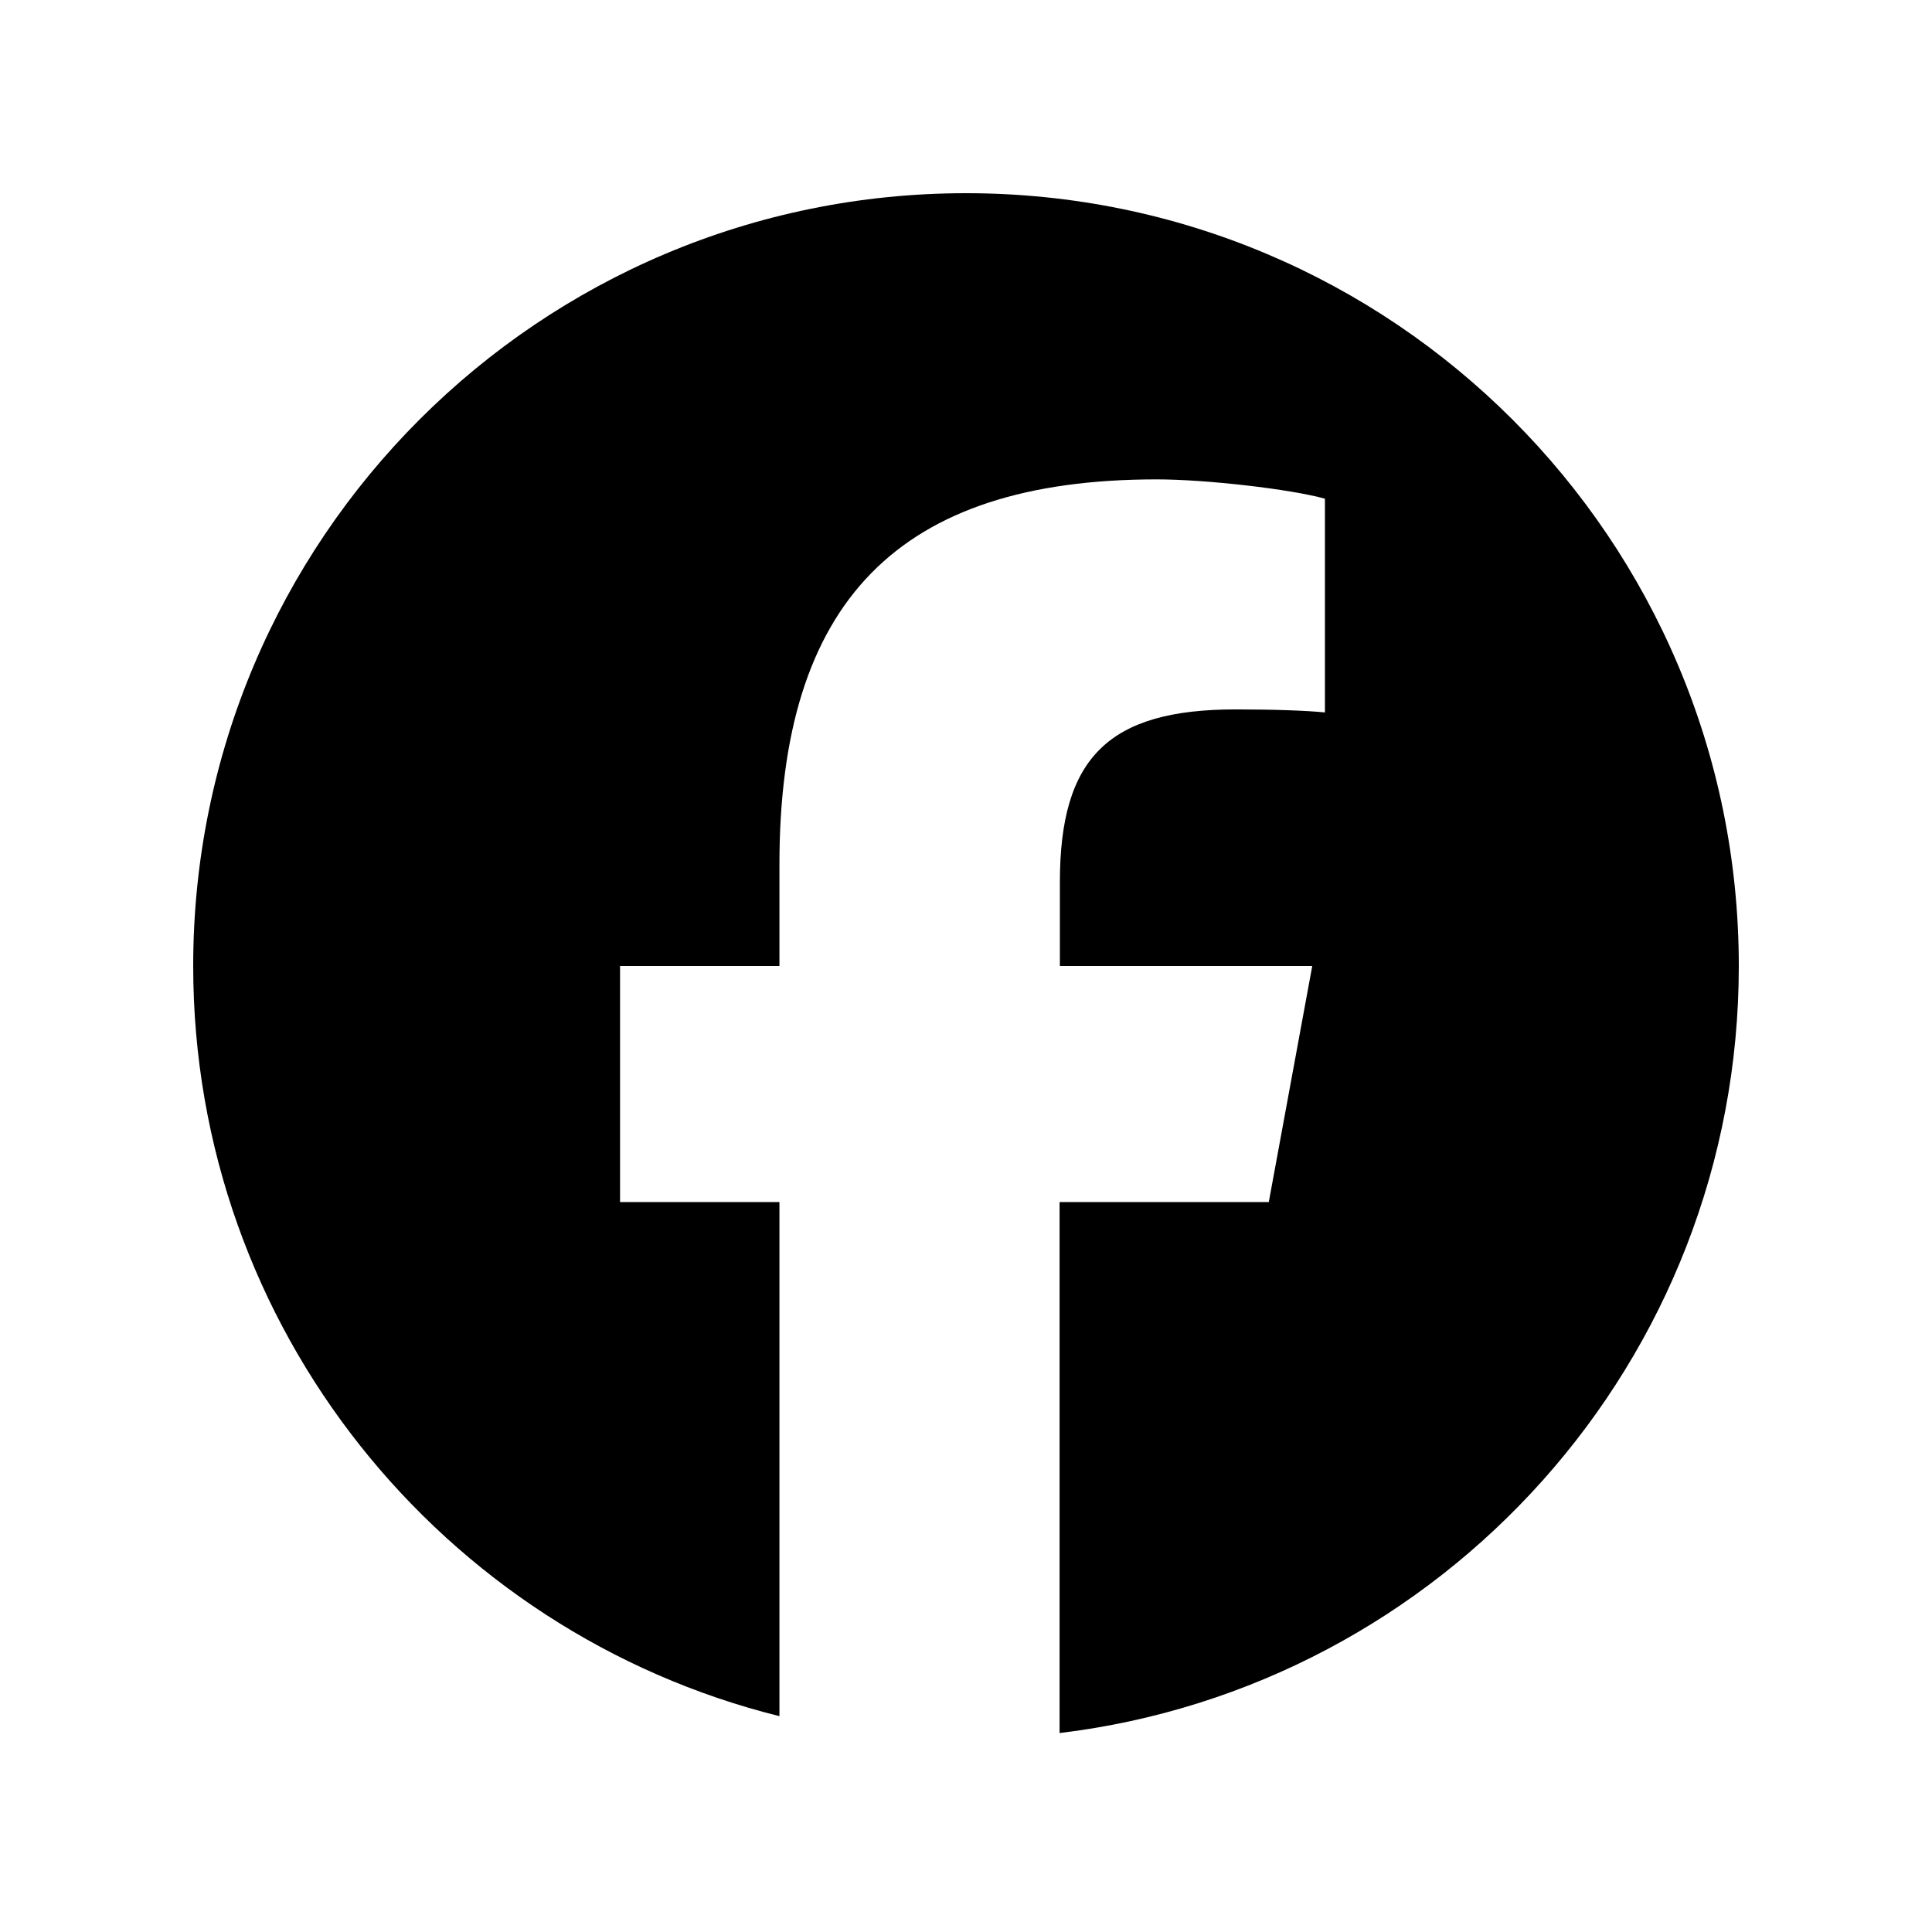
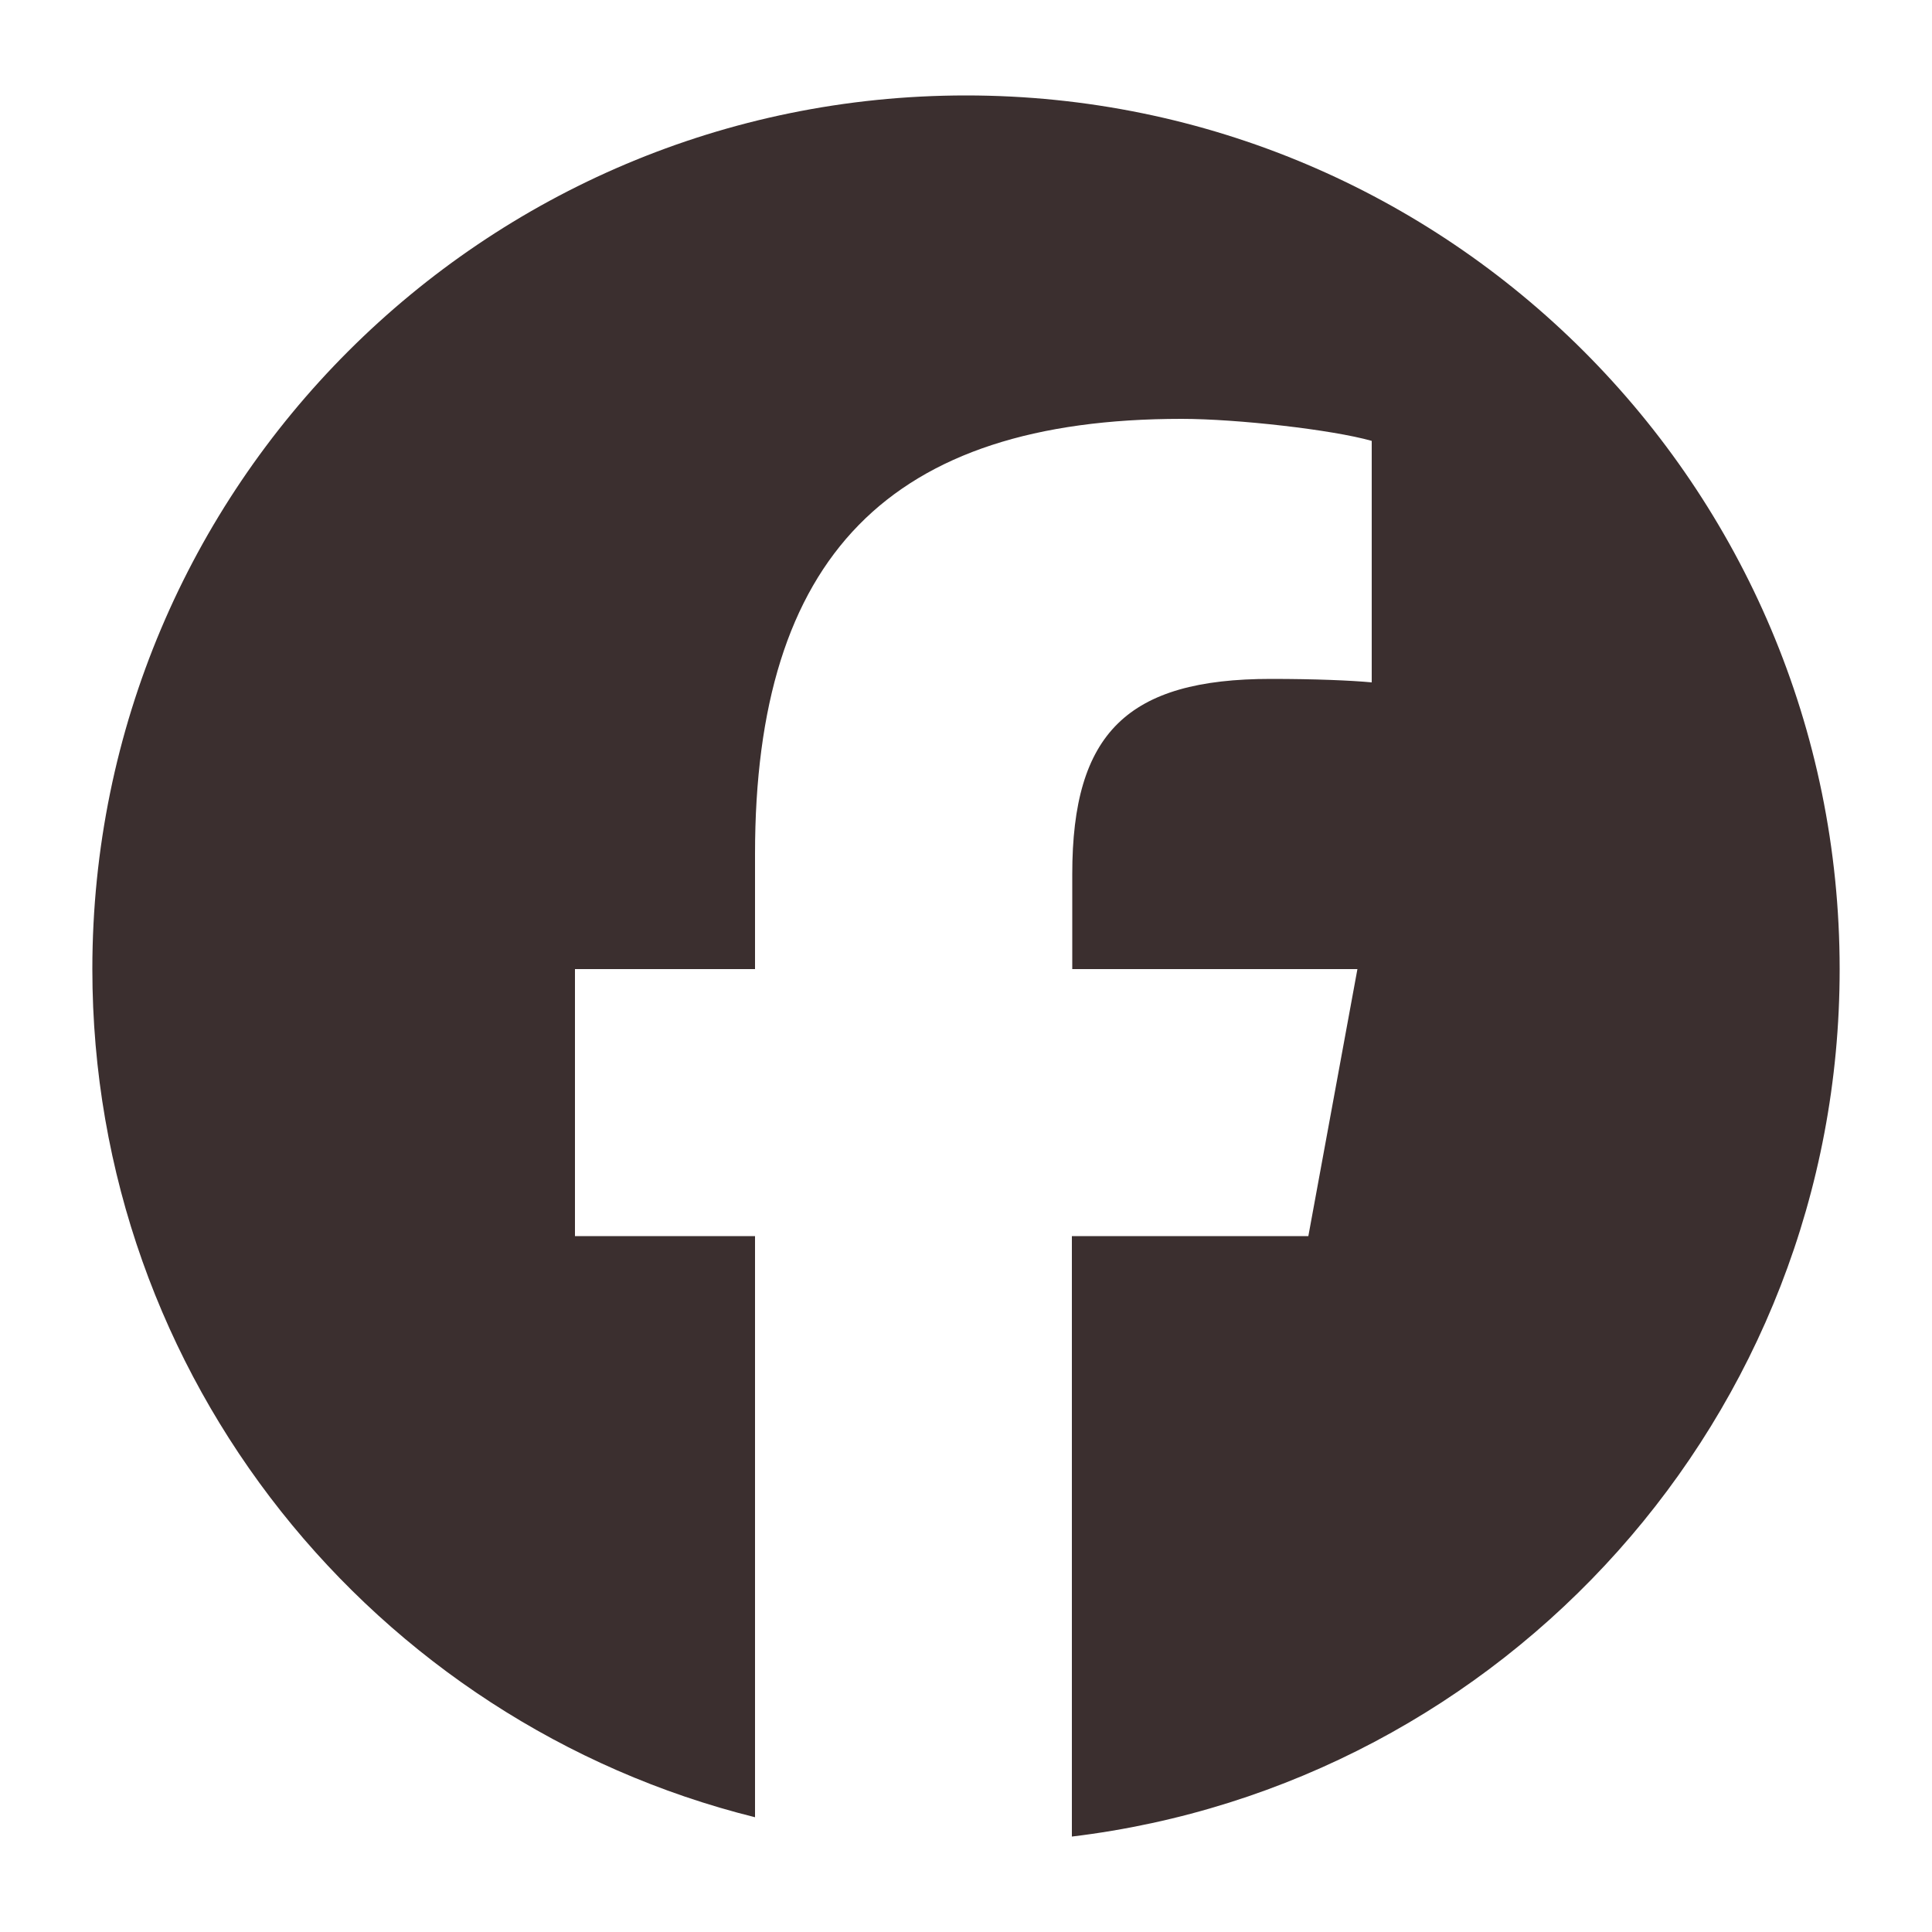
- <svg xmlns="http://www.w3.org/2000/svg" viewBox="0 0 640 640">
-   <path d="M576 320C576 178.6 461.4 64 320 64C178.6 64 64 178.6 64 320C64 440 146.7 540.8 258.2 568.5L258.2 398.2L205.4 398.2L205.4 320L258.2 320L258.2 286.3C258.2 199.2 297.6 158.8 383.2 158.8C399.4 158.8 427.4 162 438.9 165.2L438.9 236C432.9 235.4 422.4 235 409.3 235C367.3 235 351.1 250.9 351.1 292.2L351.1 320L434.7 320L420.3 398.2L351 398.2L351 574.1C477.8 558.8 576 450.9 576 320z" />
+ <svg xmlns="http://www.w3.org/2000/svg" id="Layer_4" data-name="Layer 4" viewBox="0 0 50 50">
+   <defs>
+     <style>
+       .cls-1 {
+         fill: #3b2f2f;
+       }
+     </style>
+   </defs>
+   <path class="cls-1" d="M47.61,25.08c0-12.49-10.12-22.61-22.61-22.61S2.39,12.59,2.39,25.08c0,10.6,7.3,19.5,17.15,21.95v-15.04h-4.66v-6.91h4.66v-2.98c0-7.69,3.48-11.26,11.04-11.26,1.43,0,3.9.28,4.92.57v6.25c-.53-.05-1.46-.09-2.61-.09-3.71,0-5.14,1.4-5.14,5.05v2.46h7.38l-1.27,6.91h-6.12v15.54c11.2-1.35,19.87-10.88,19.87-22.44Z" />
</svg>
